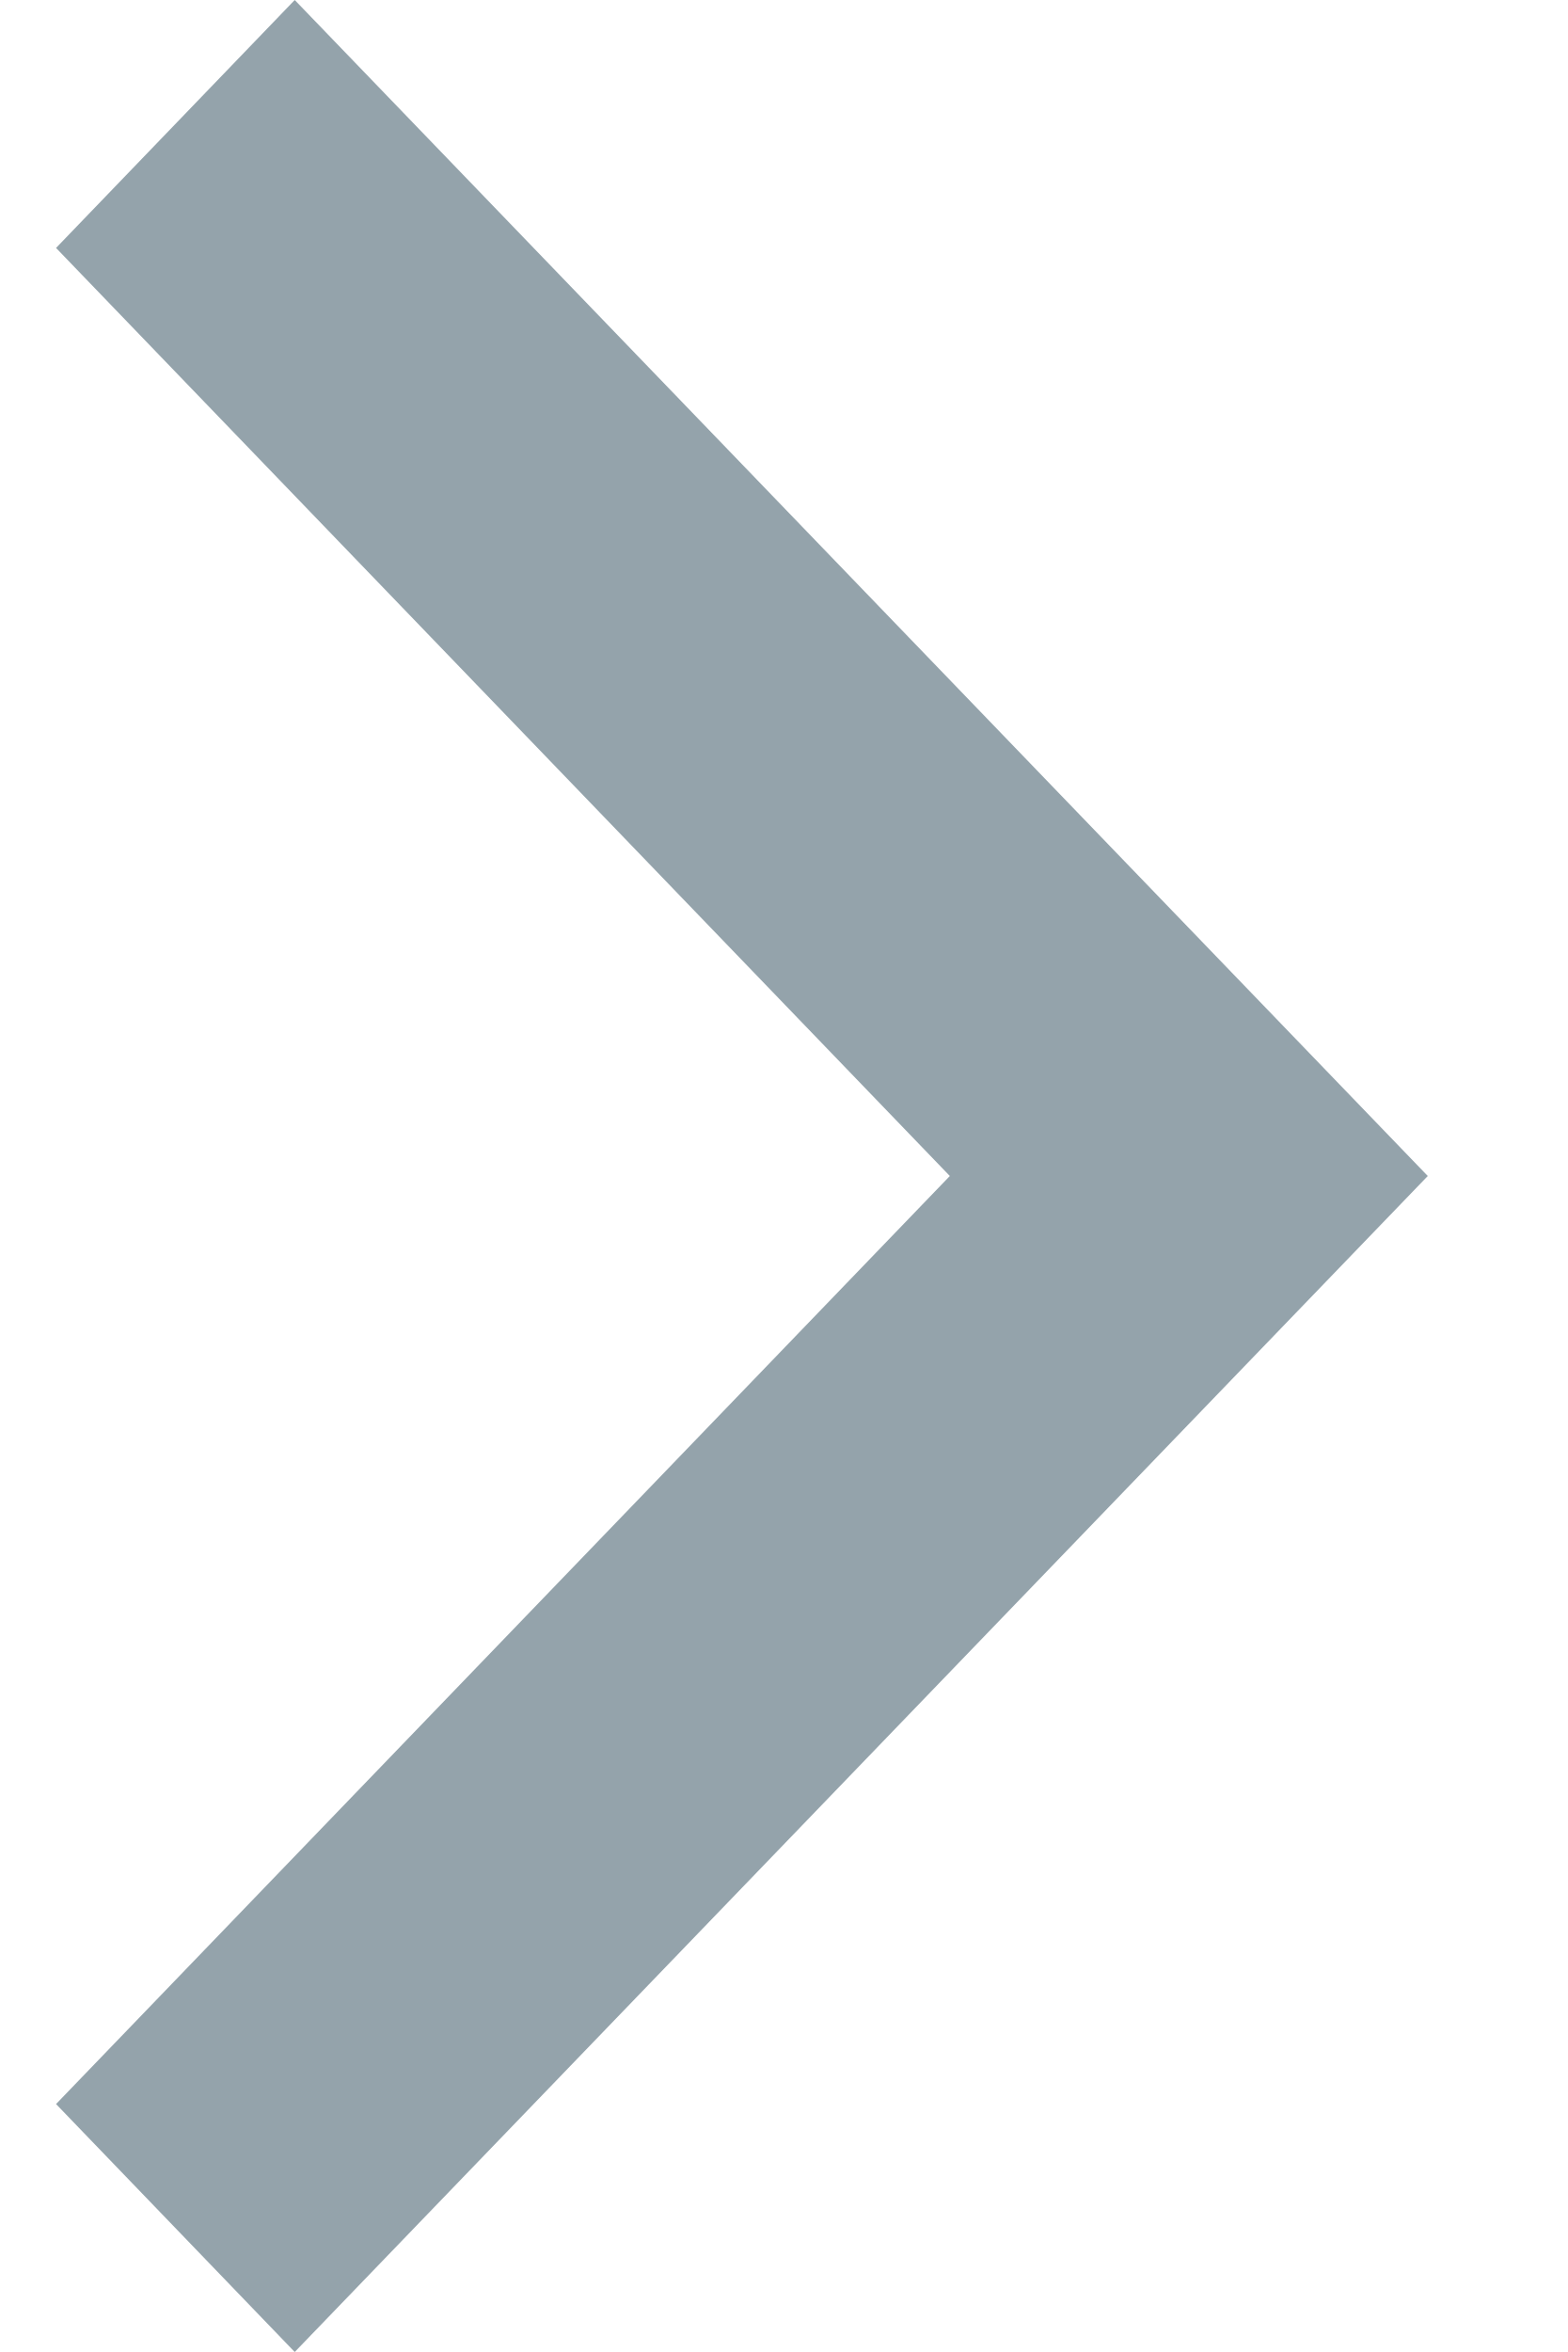
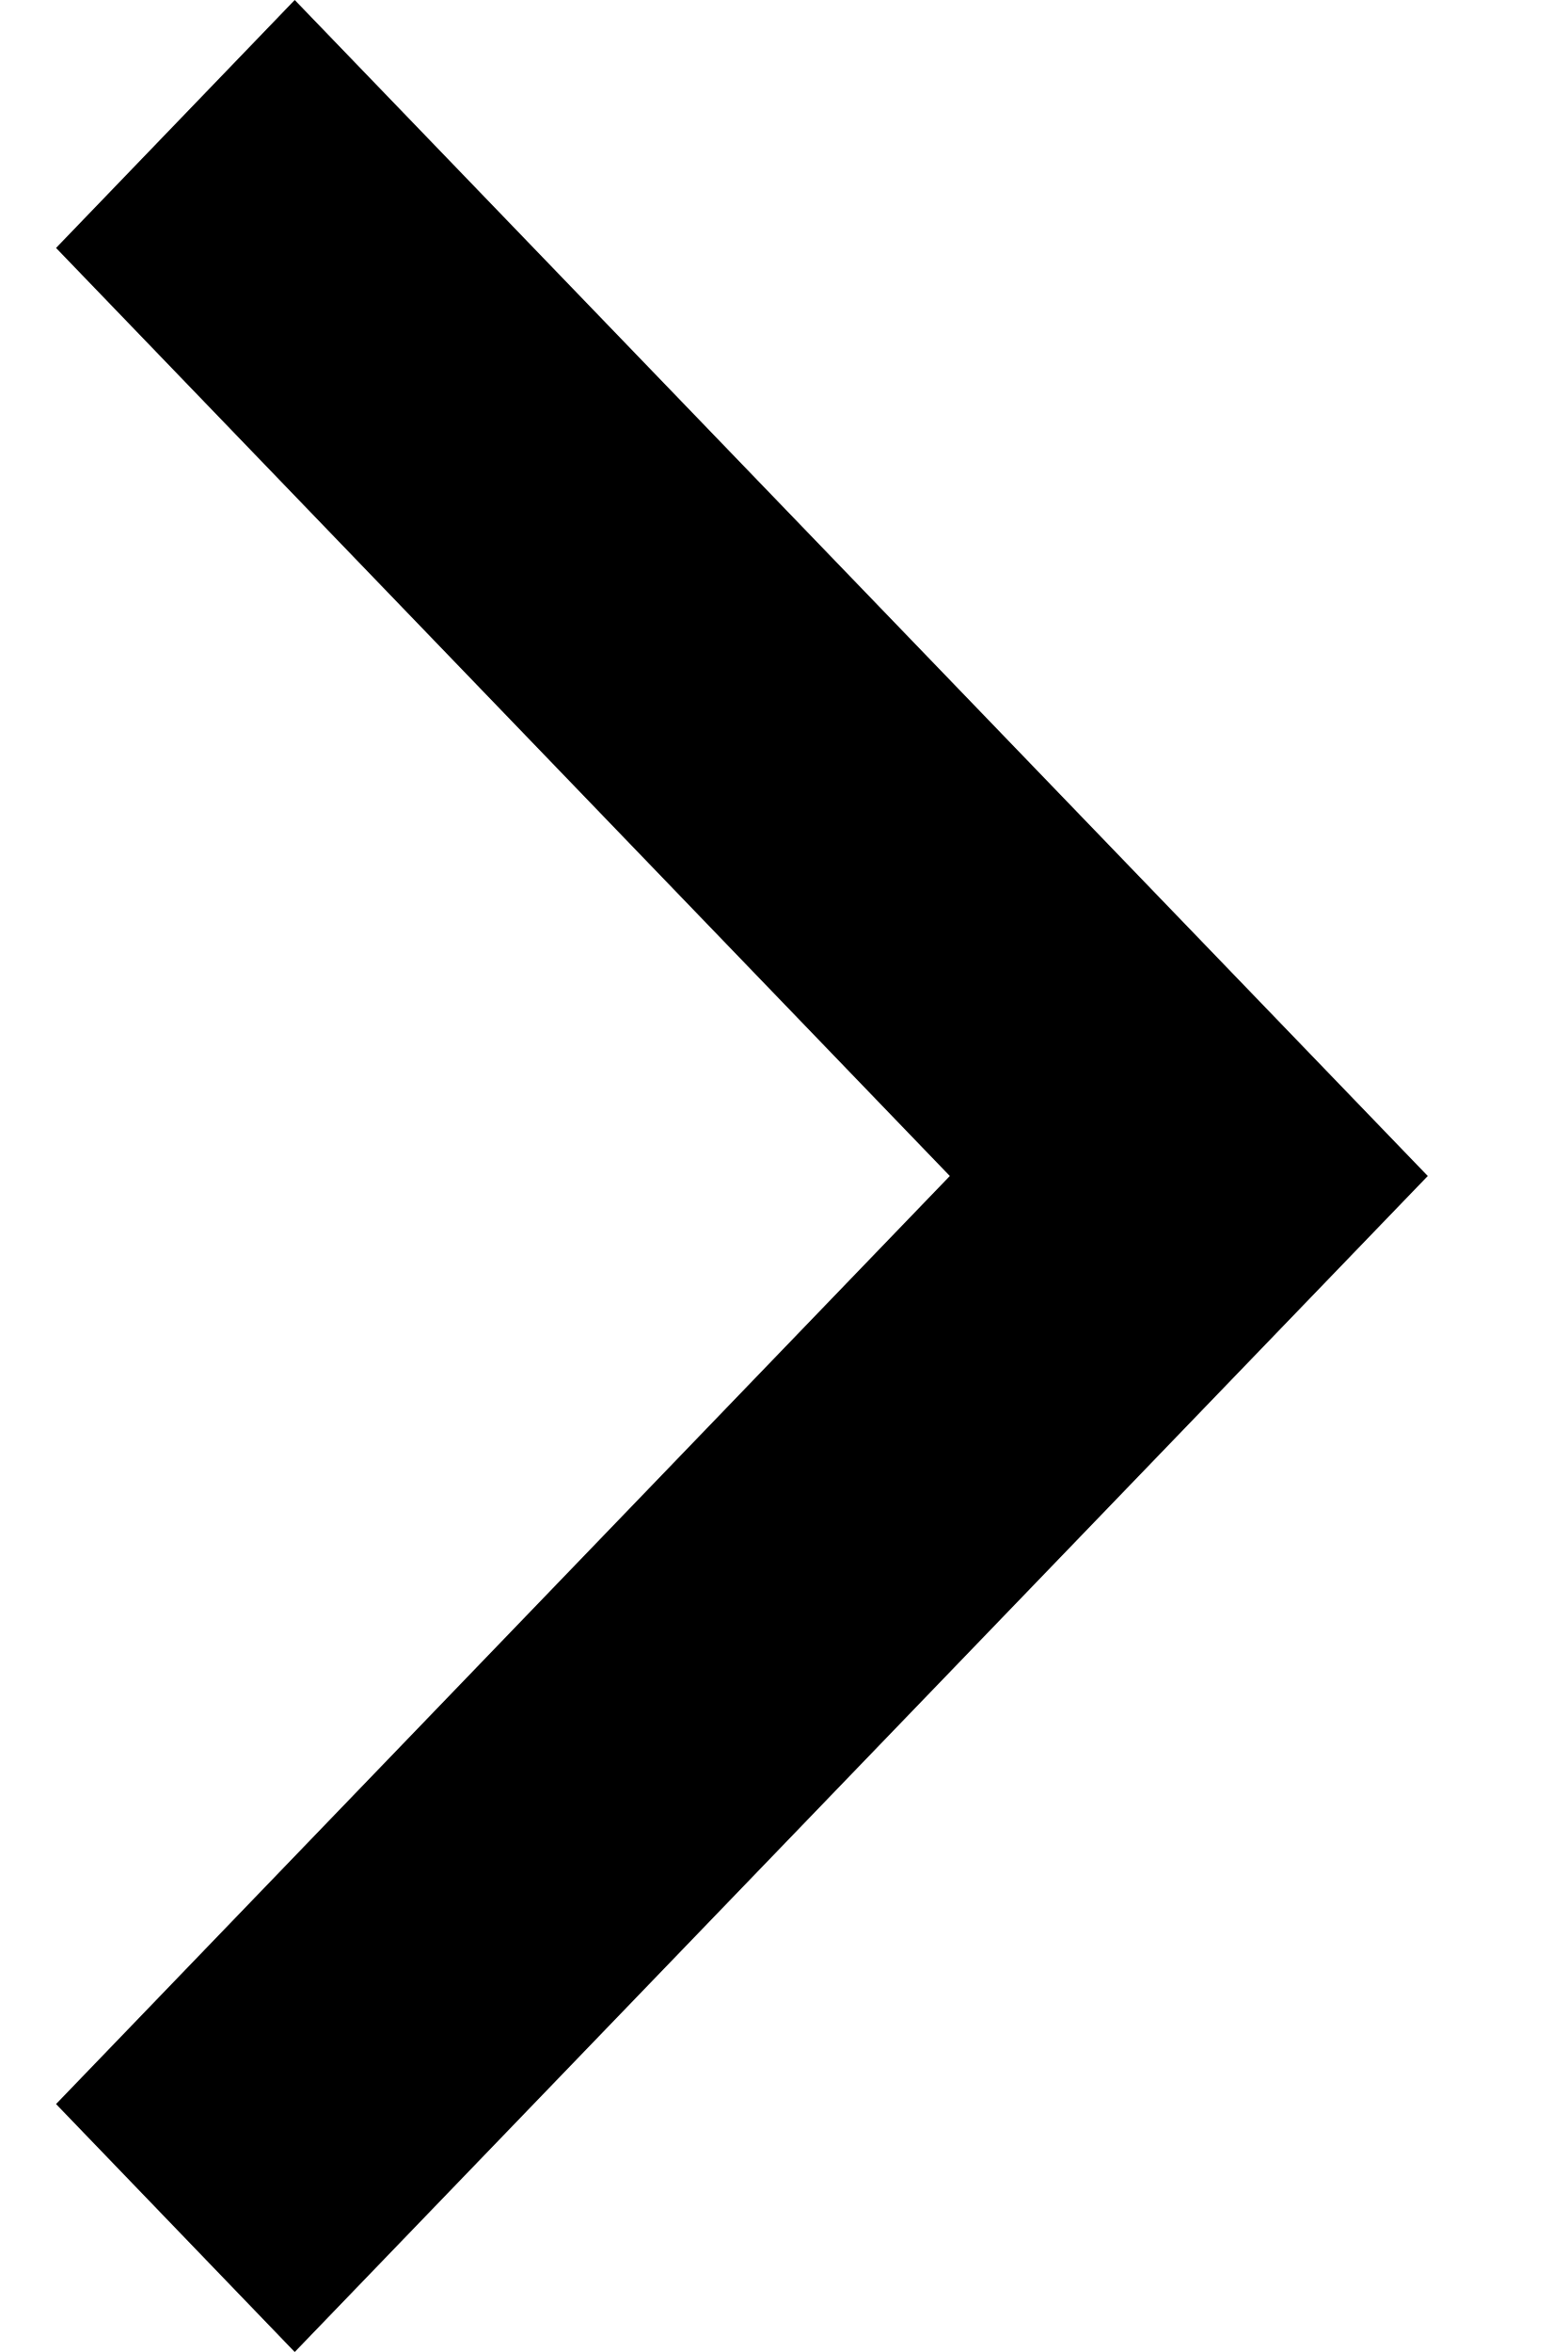
- <svg xmlns="http://www.w3.org/2000/svg" width="8px" height="12px" viewBox="0 0 8 12" version="1.1">
-   <defs />
-   <g id="Final-Flow" stroke="none" stroke-width="1" fill="none" fill-rule="evenodd">
-     <g id="5a-Home---View-by-instances" transform="translate(-1118, -324)" fill="#94A3AB">
-       <path d="M1118.286,325.265 L1122.847,330 L1118.286,334.735 L1119.504,336 L1125.286,330 L1119.504,324 L1118.286,325.265 Z" id="Imported-Layers-Copy" />
-     </g>
-   </g>
+ <svg xmlns="http://www.w3.org/2000/svg" width="8px" height="12px" viewBox="0 0 8 12" fill-rule="evenodd" version="1.1">
+   <path transform="translate(-1118, -324)" d="M1118.286,325.265 L1122.847,330 L1118.286,334.735 L1119.504,336 L1125.286,330 L1119.504,324 L1118.286,325.265 Z">
+   </path>
</svg>
